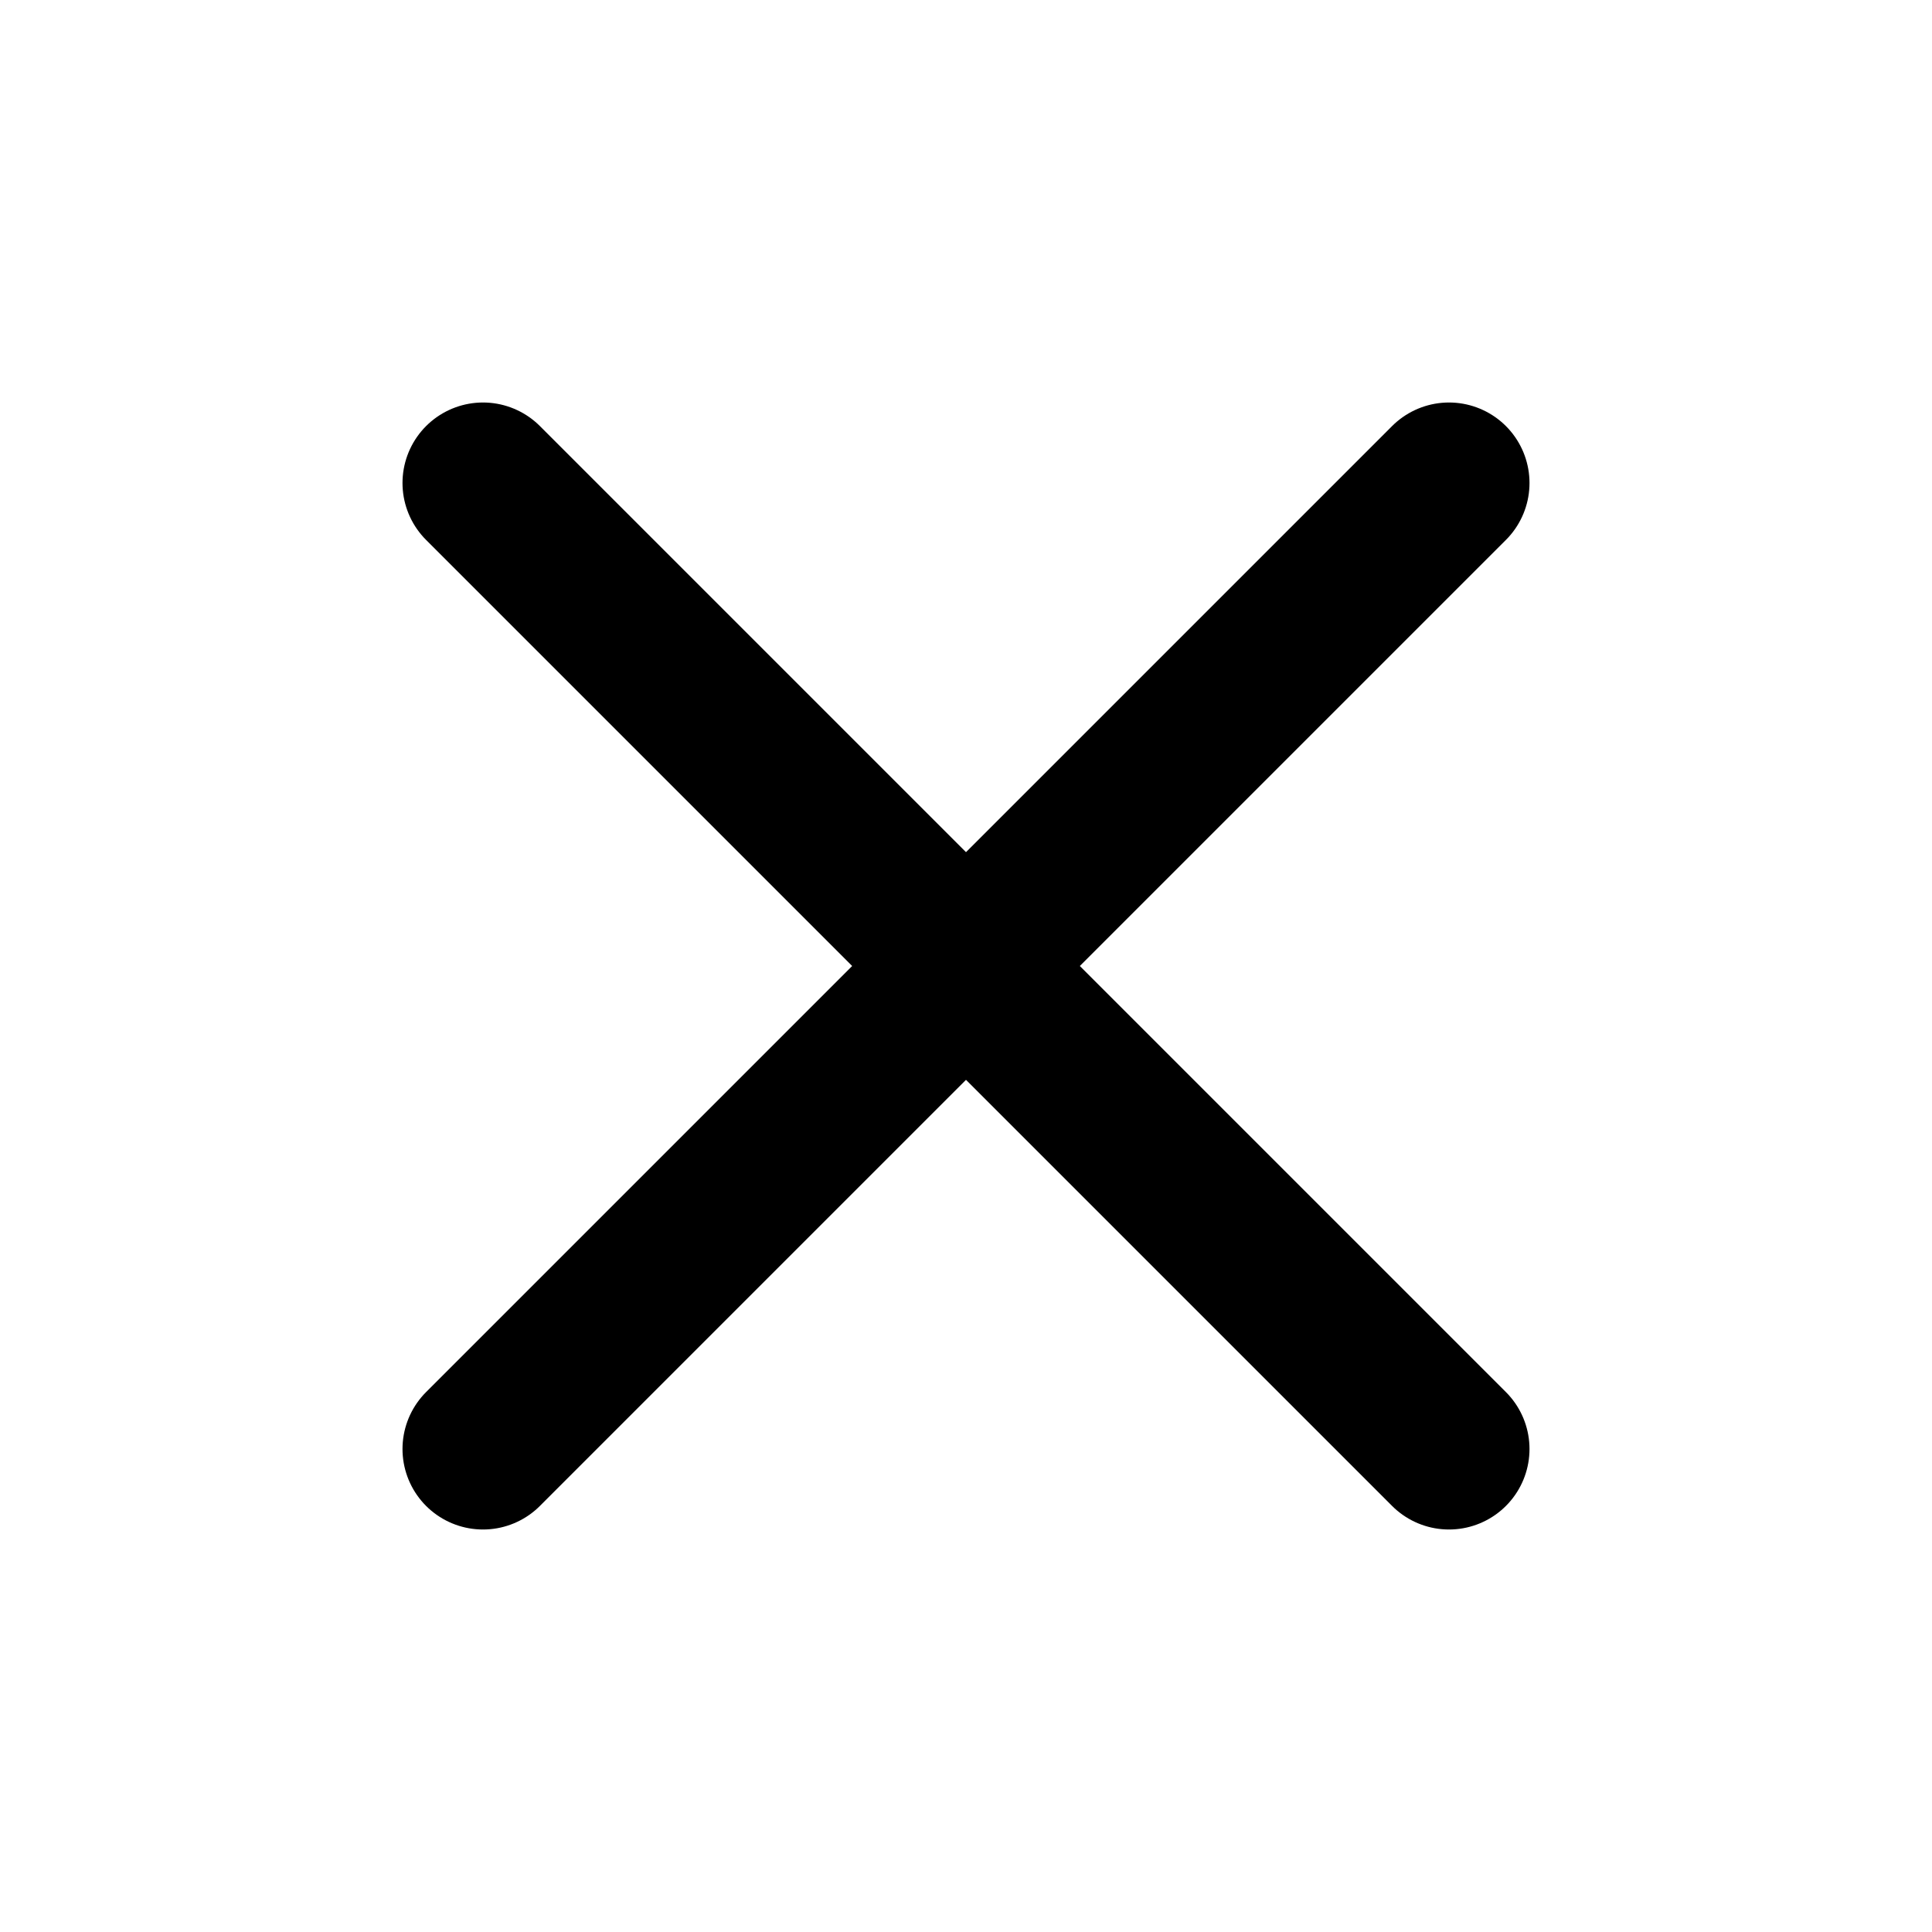
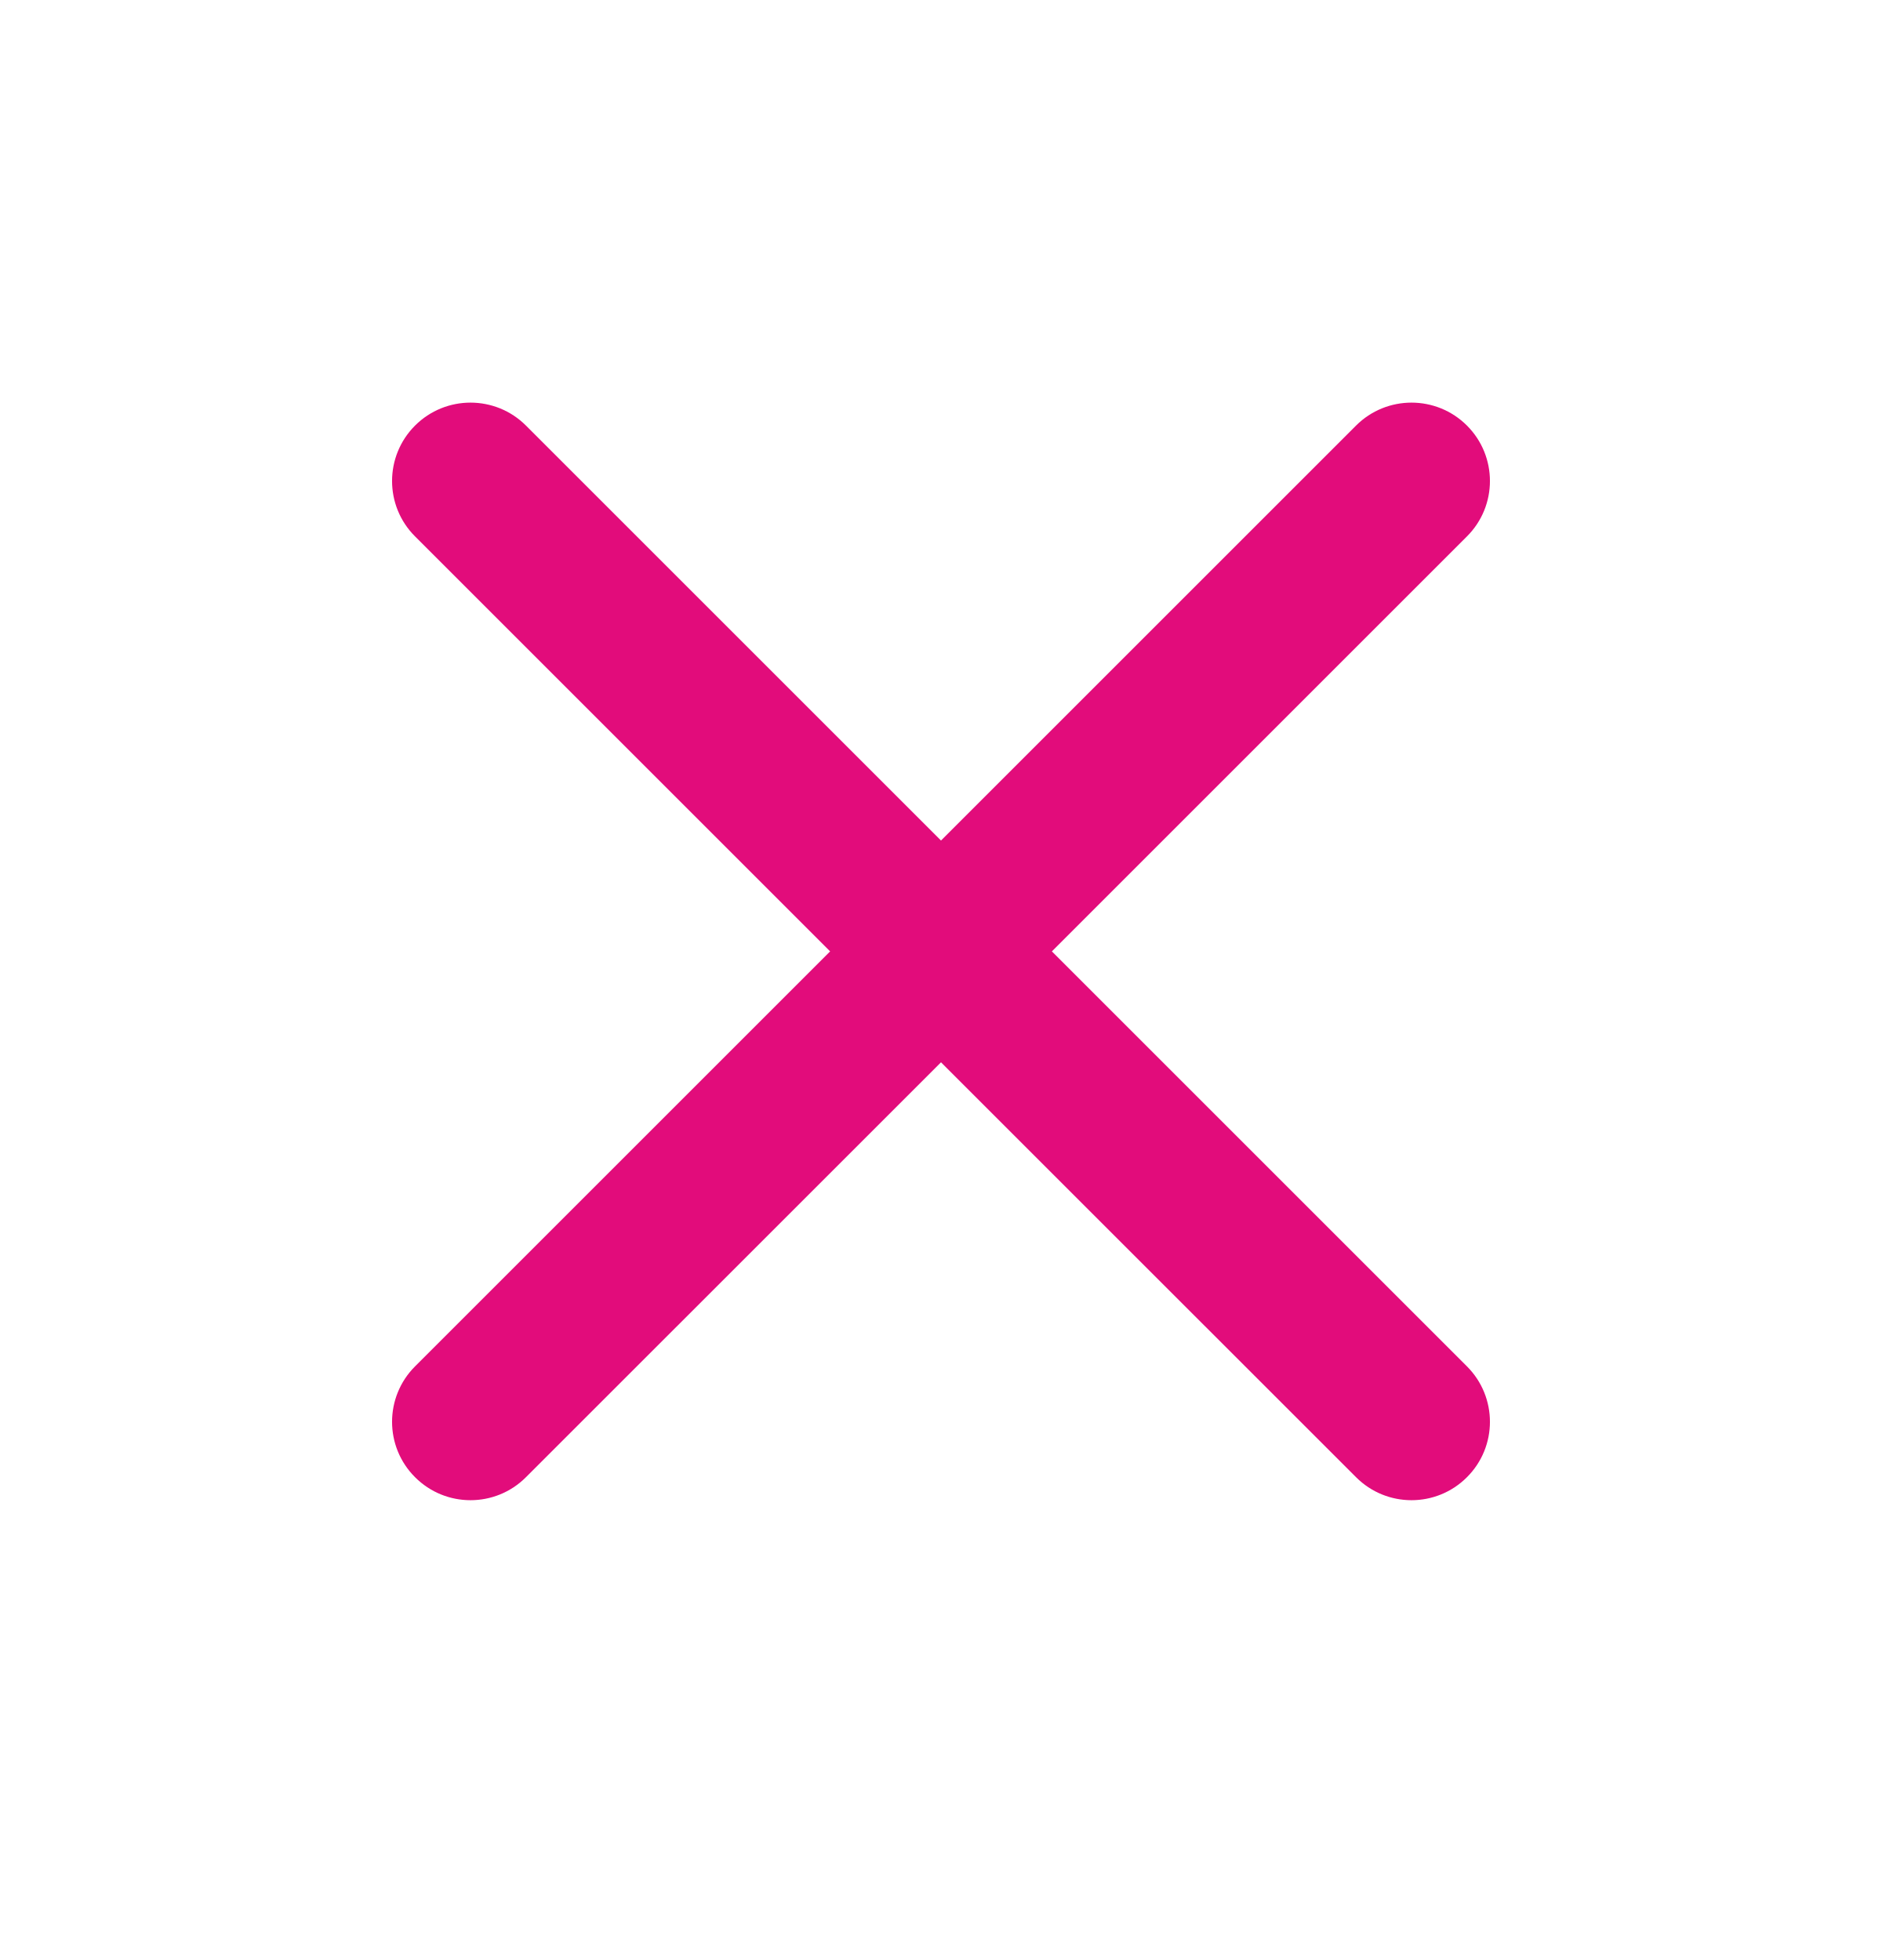
- <svg xmlns="http://www.w3.org/2000/svg" width="24" height="24" viewBox="0 0 24 24" fill="none">
-   <path d="M18 6L6 18M6 6L18 18" stroke="currentColor" stroke-width="2" stroke-linecap="round" stroke-linejoin="round" />
+ <svg xmlns="http://www.w3.org/2000/svg" width="24" height="25" viewBox="0 0 24 25" fill="none">
+   <path fill-rule="evenodd" clip-rule="evenodd" d="M5.293 5.428C5.683 5.038 6.317 5.038 6.707 5.428L12 10.721L17.293 5.428C17.683 5.038 18.317 5.038 18.707 5.428C19.098 5.819 19.098 6.452 18.707 6.842L13.414 12.135L18.707 17.428C19.098 17.819 19.098 18.452 18.707 18.842C18.317 19.233 17.683 19.233 17.293 18.842L12 13.55L6.707 18.842C6.317 19.233 5.683 19.233 5.293 18.842C4.902 18.452 4.902 17.819 5.293 17.428L10.586 12.135L5.293 6.842C4.902 6.452 4.902 5.819 5.293 5.428Z" fill="#E20C7B" />
</svg>
